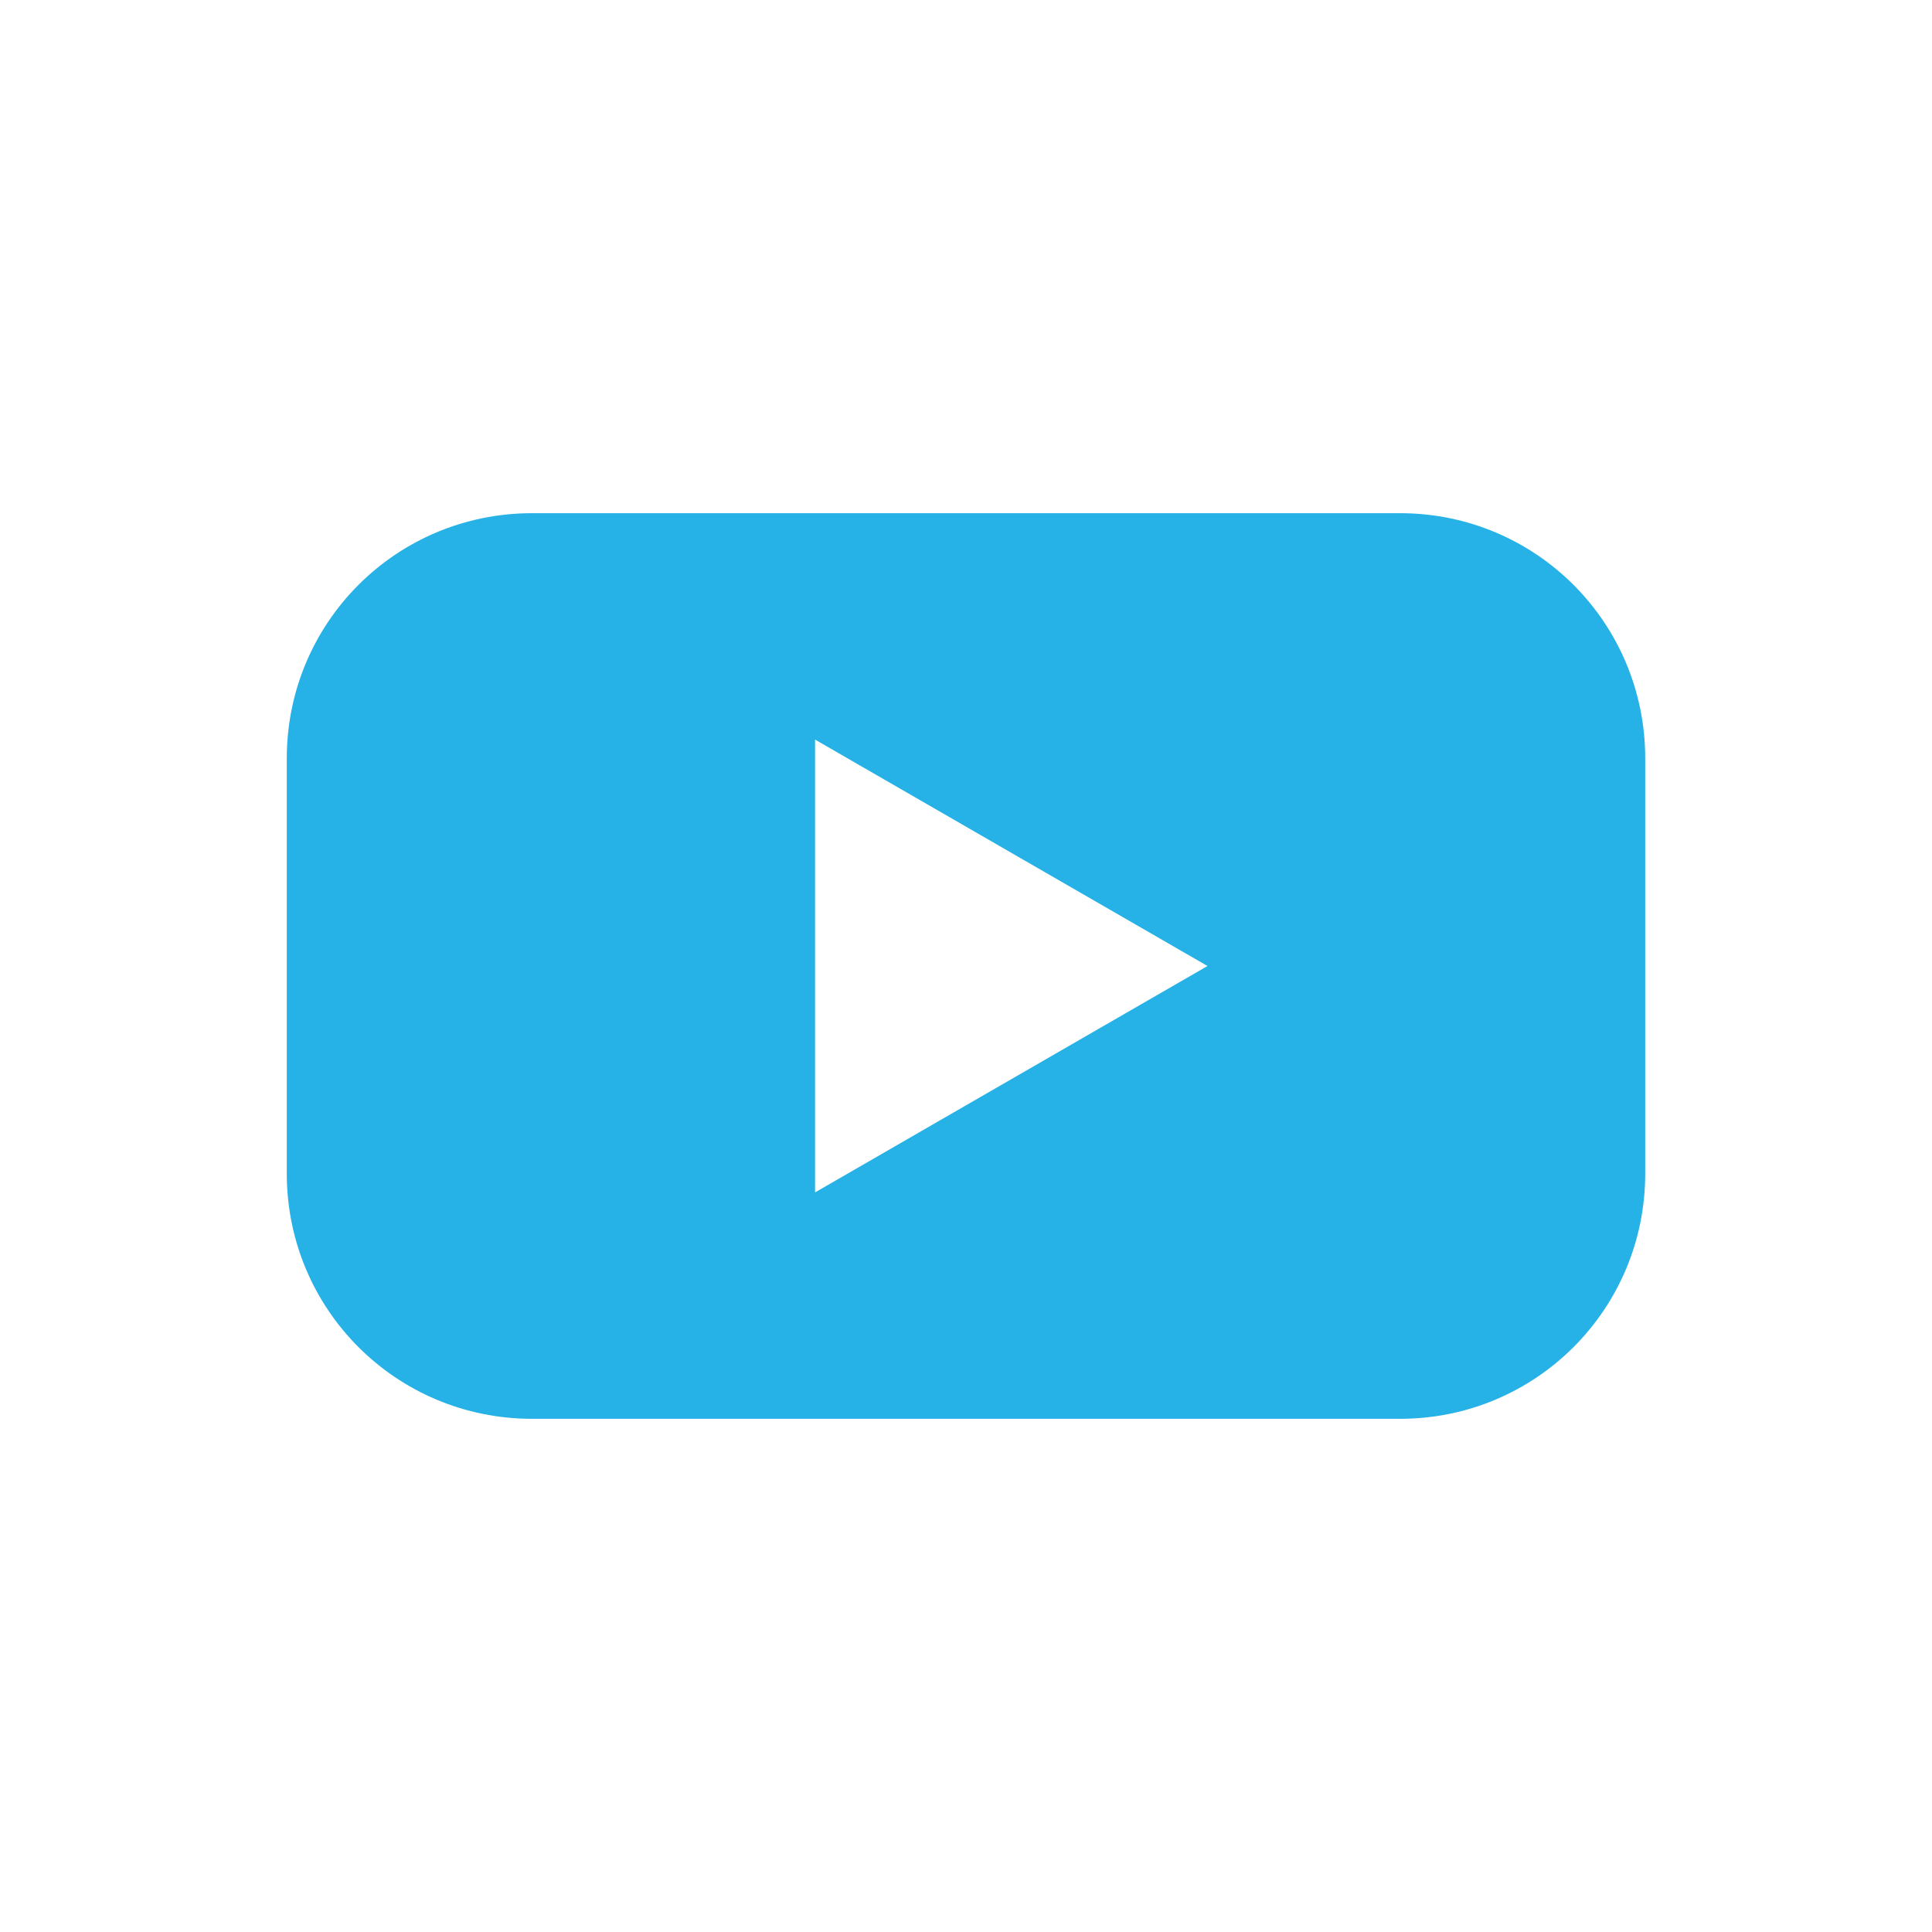
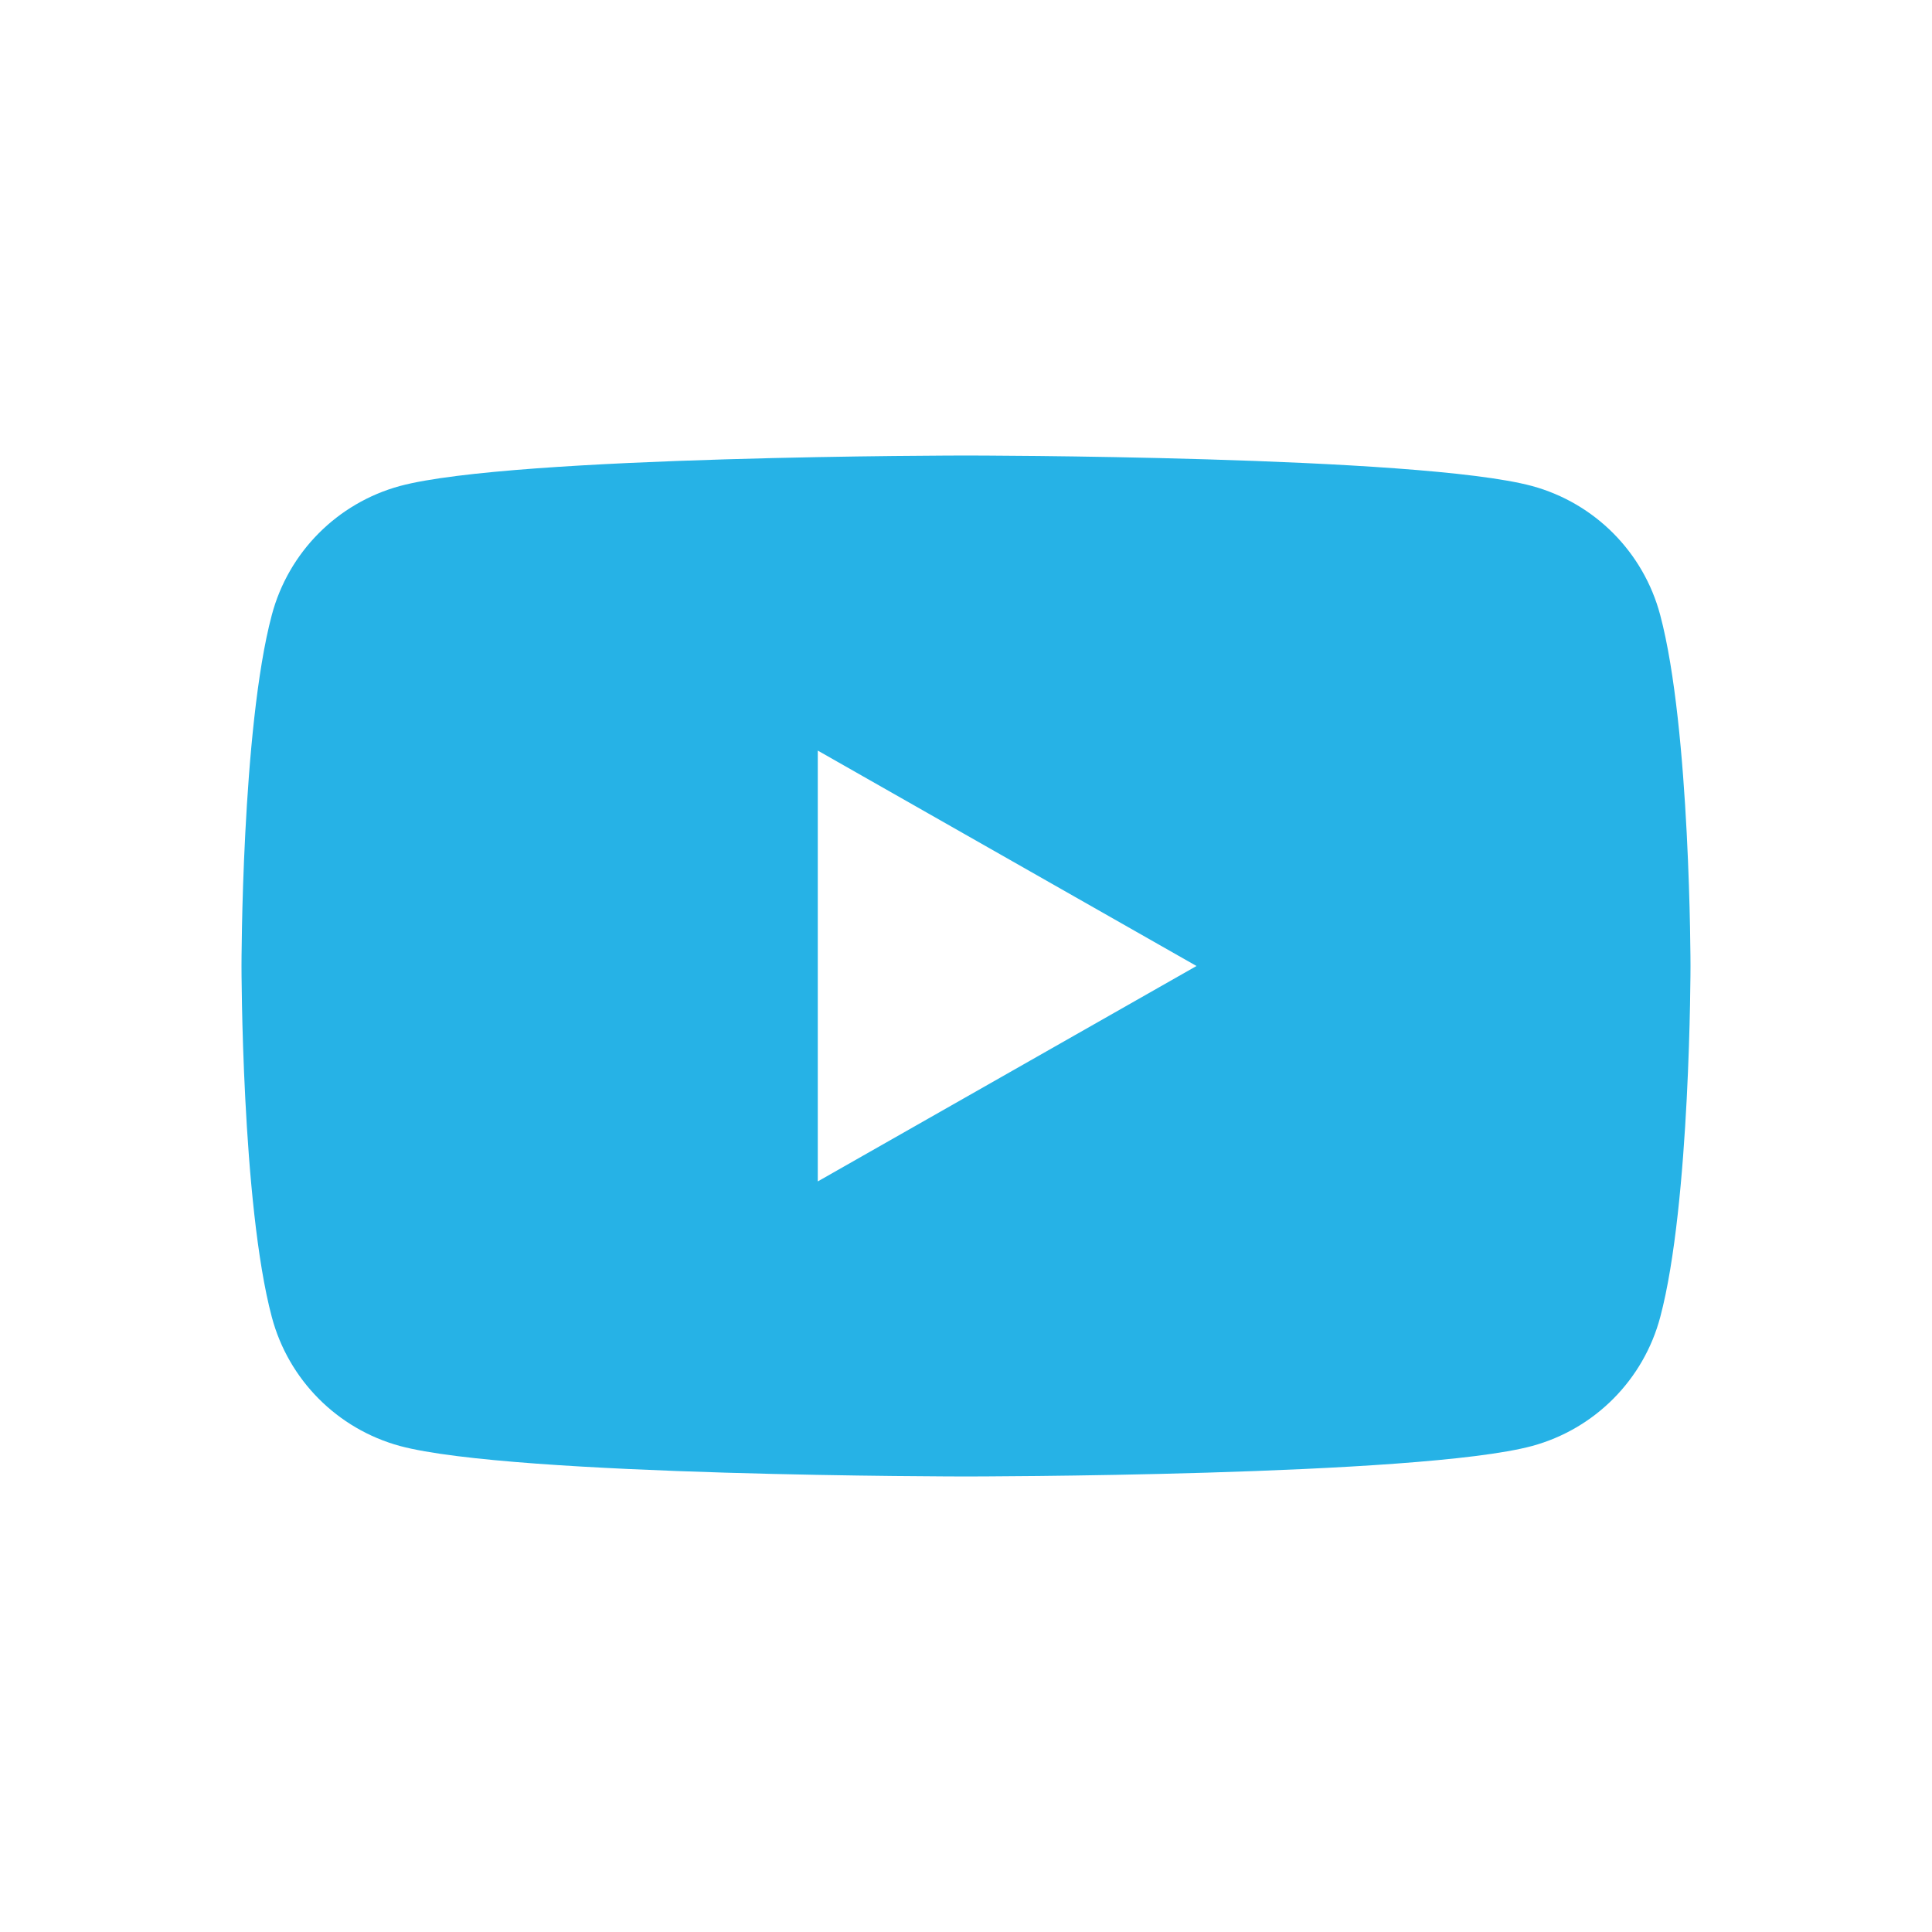
<svg xmlns="http://www.w3.org/2000/svg" width="1024" height="1024" viewBox="0 0 1024 1024">
-   <path fill-rule="evenodd" d="M 282 272 H 742 C 814 272 872 330 872 402 V 622 C 872 694 814 752 742 752 H 282 C 210 752 152 694 152 622 V 402 C 152 330 210 272 282 272 Z M 432 392 V 632 L 640 512 Z" fill="#26B2E6" />
+   <path transform="translate(128 128) scale(32)" fill-rule="evenodd" d="M23.498 6.186a3.016 3.016 0 0 0-2.122-2.136C19.505 3.545 12 3.545 12 3.545s-7.505 0-9.377.505A3.017 3.017 0 0 0 .502 6.186C0 8.07 0 12 0 12s0 3.93.502 5.814a3.016 3.016 0 0 0 2.122 2.136c1.871.505 9.376.505 9.376.505s7.505 0 9.377-.505a3.015 3.015 0 0 0 2.122-2.136C24 15.93 24 12 24 12s0-3.93-.502-5.814zM9.545 15.568V8.432L15.818 12l-6.273 3.568z" fill="#26B2E6" />
</svg>
